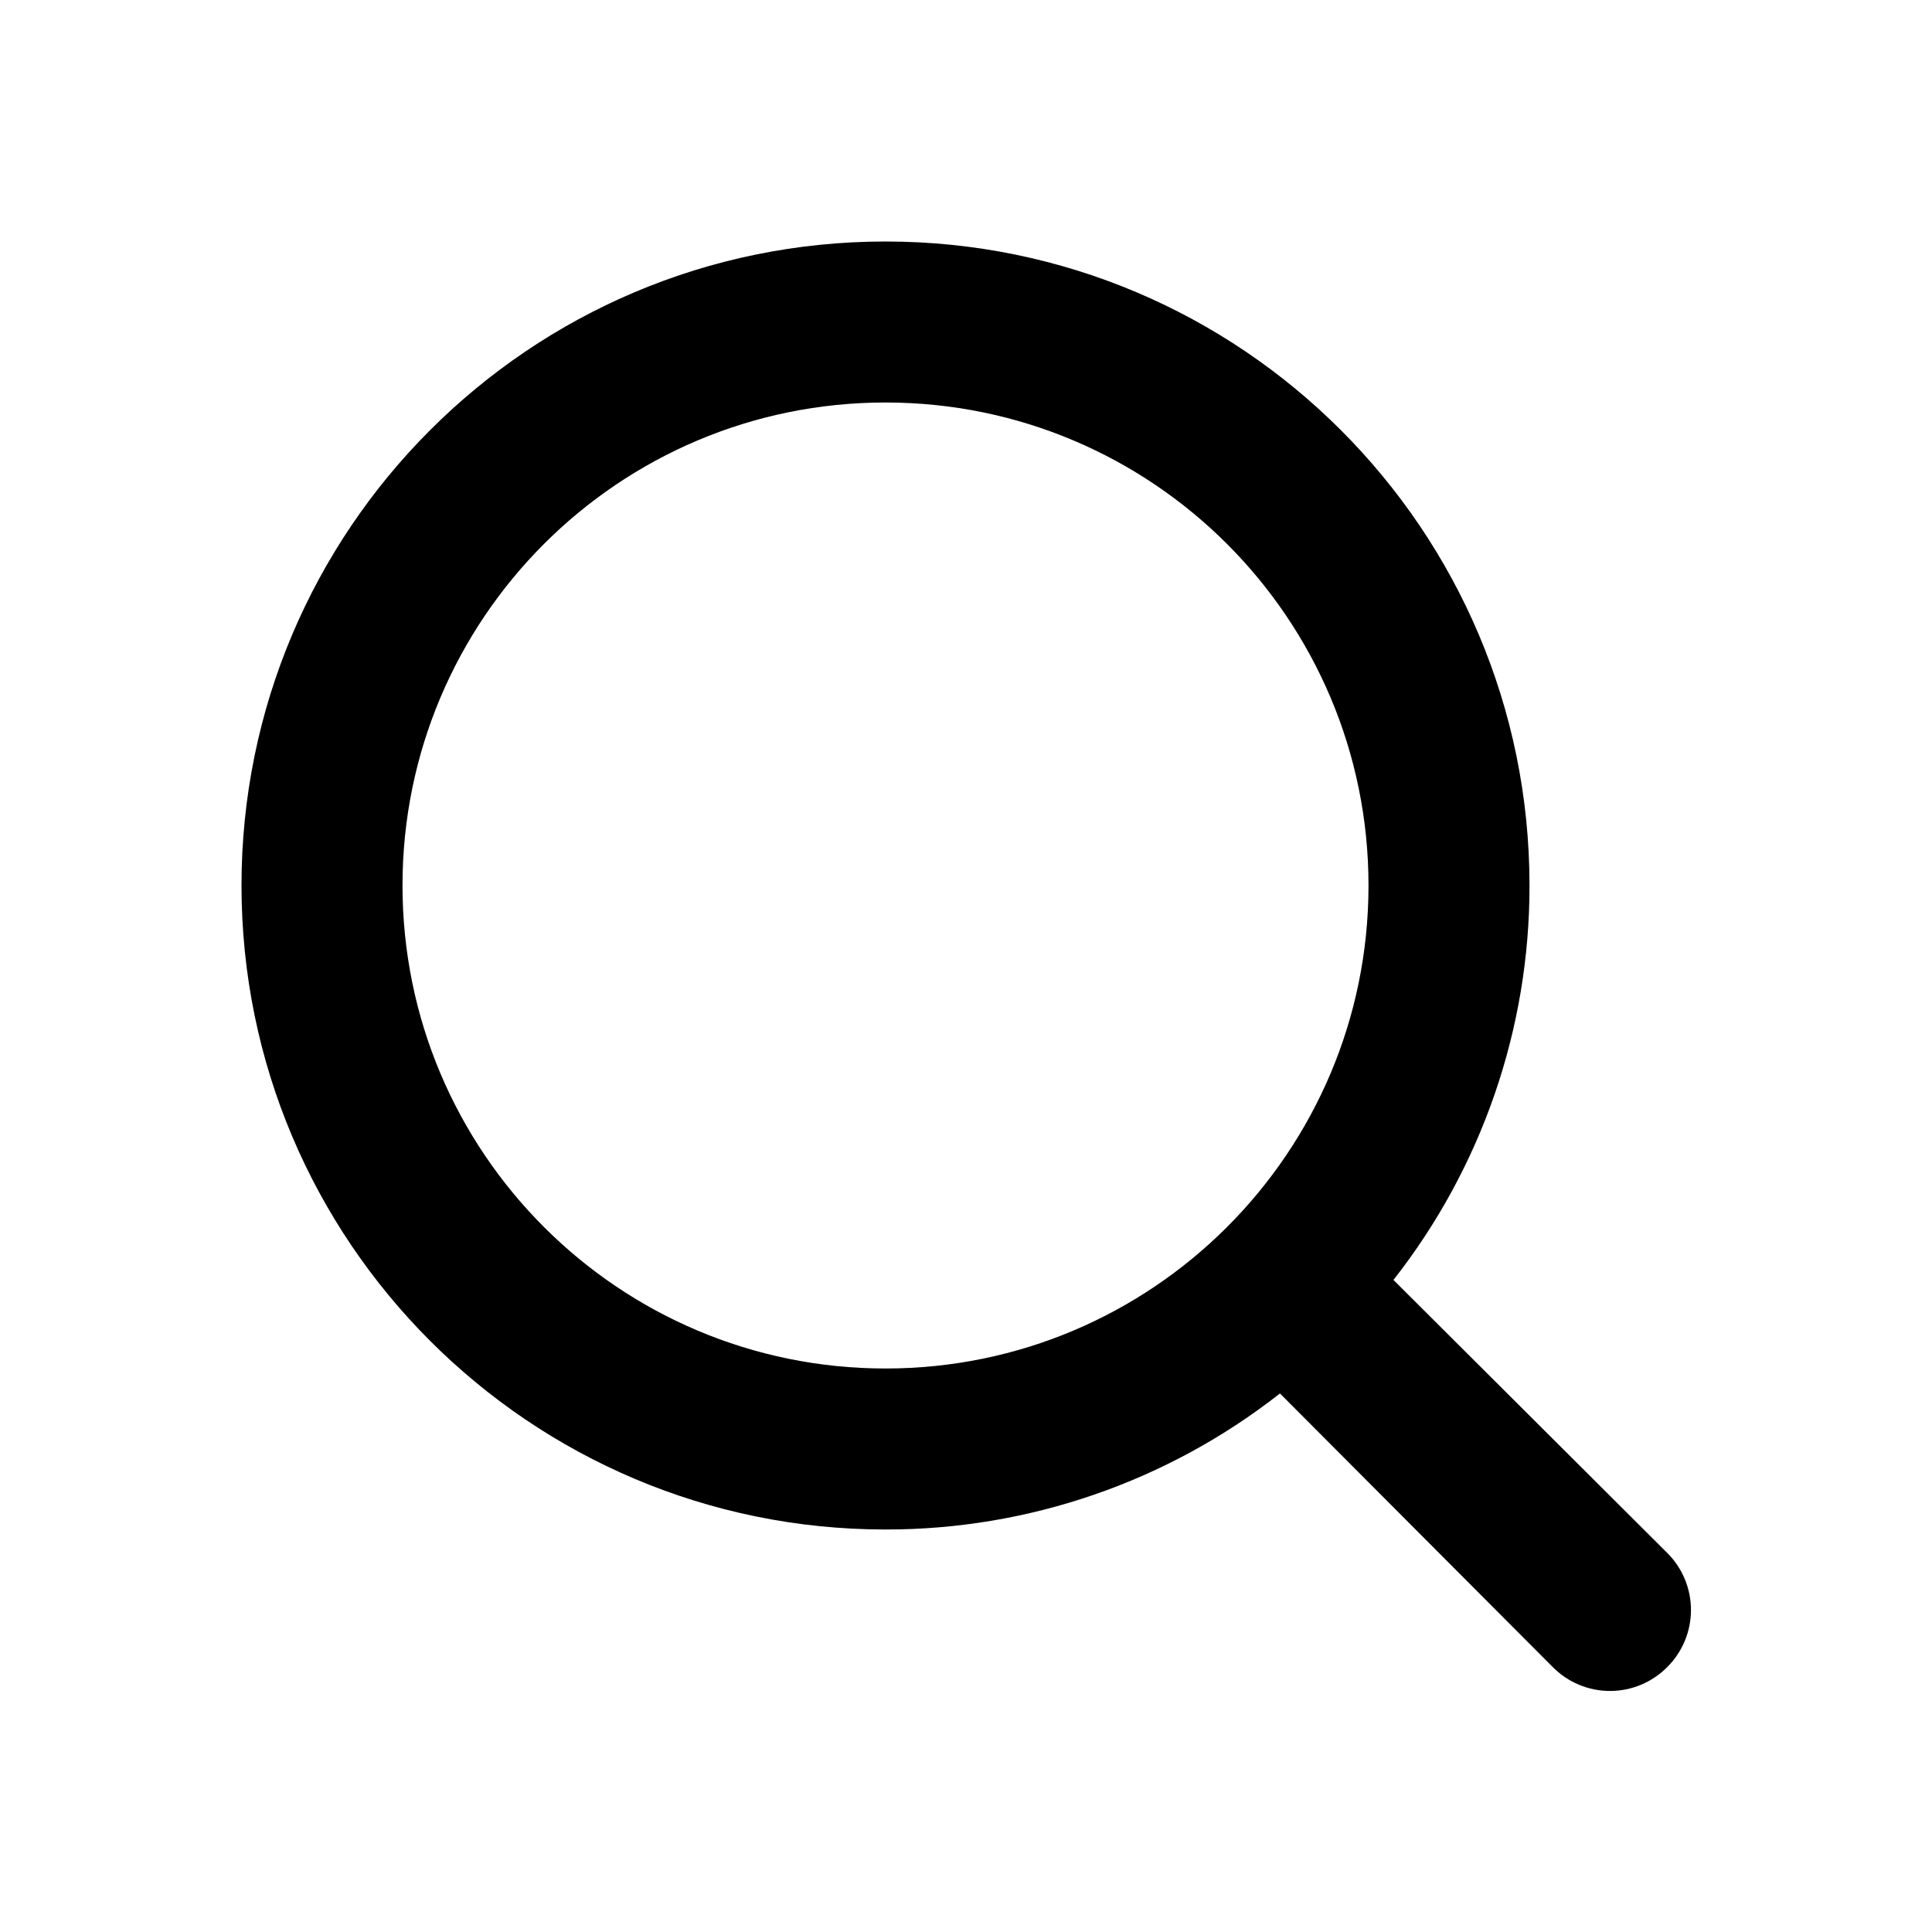
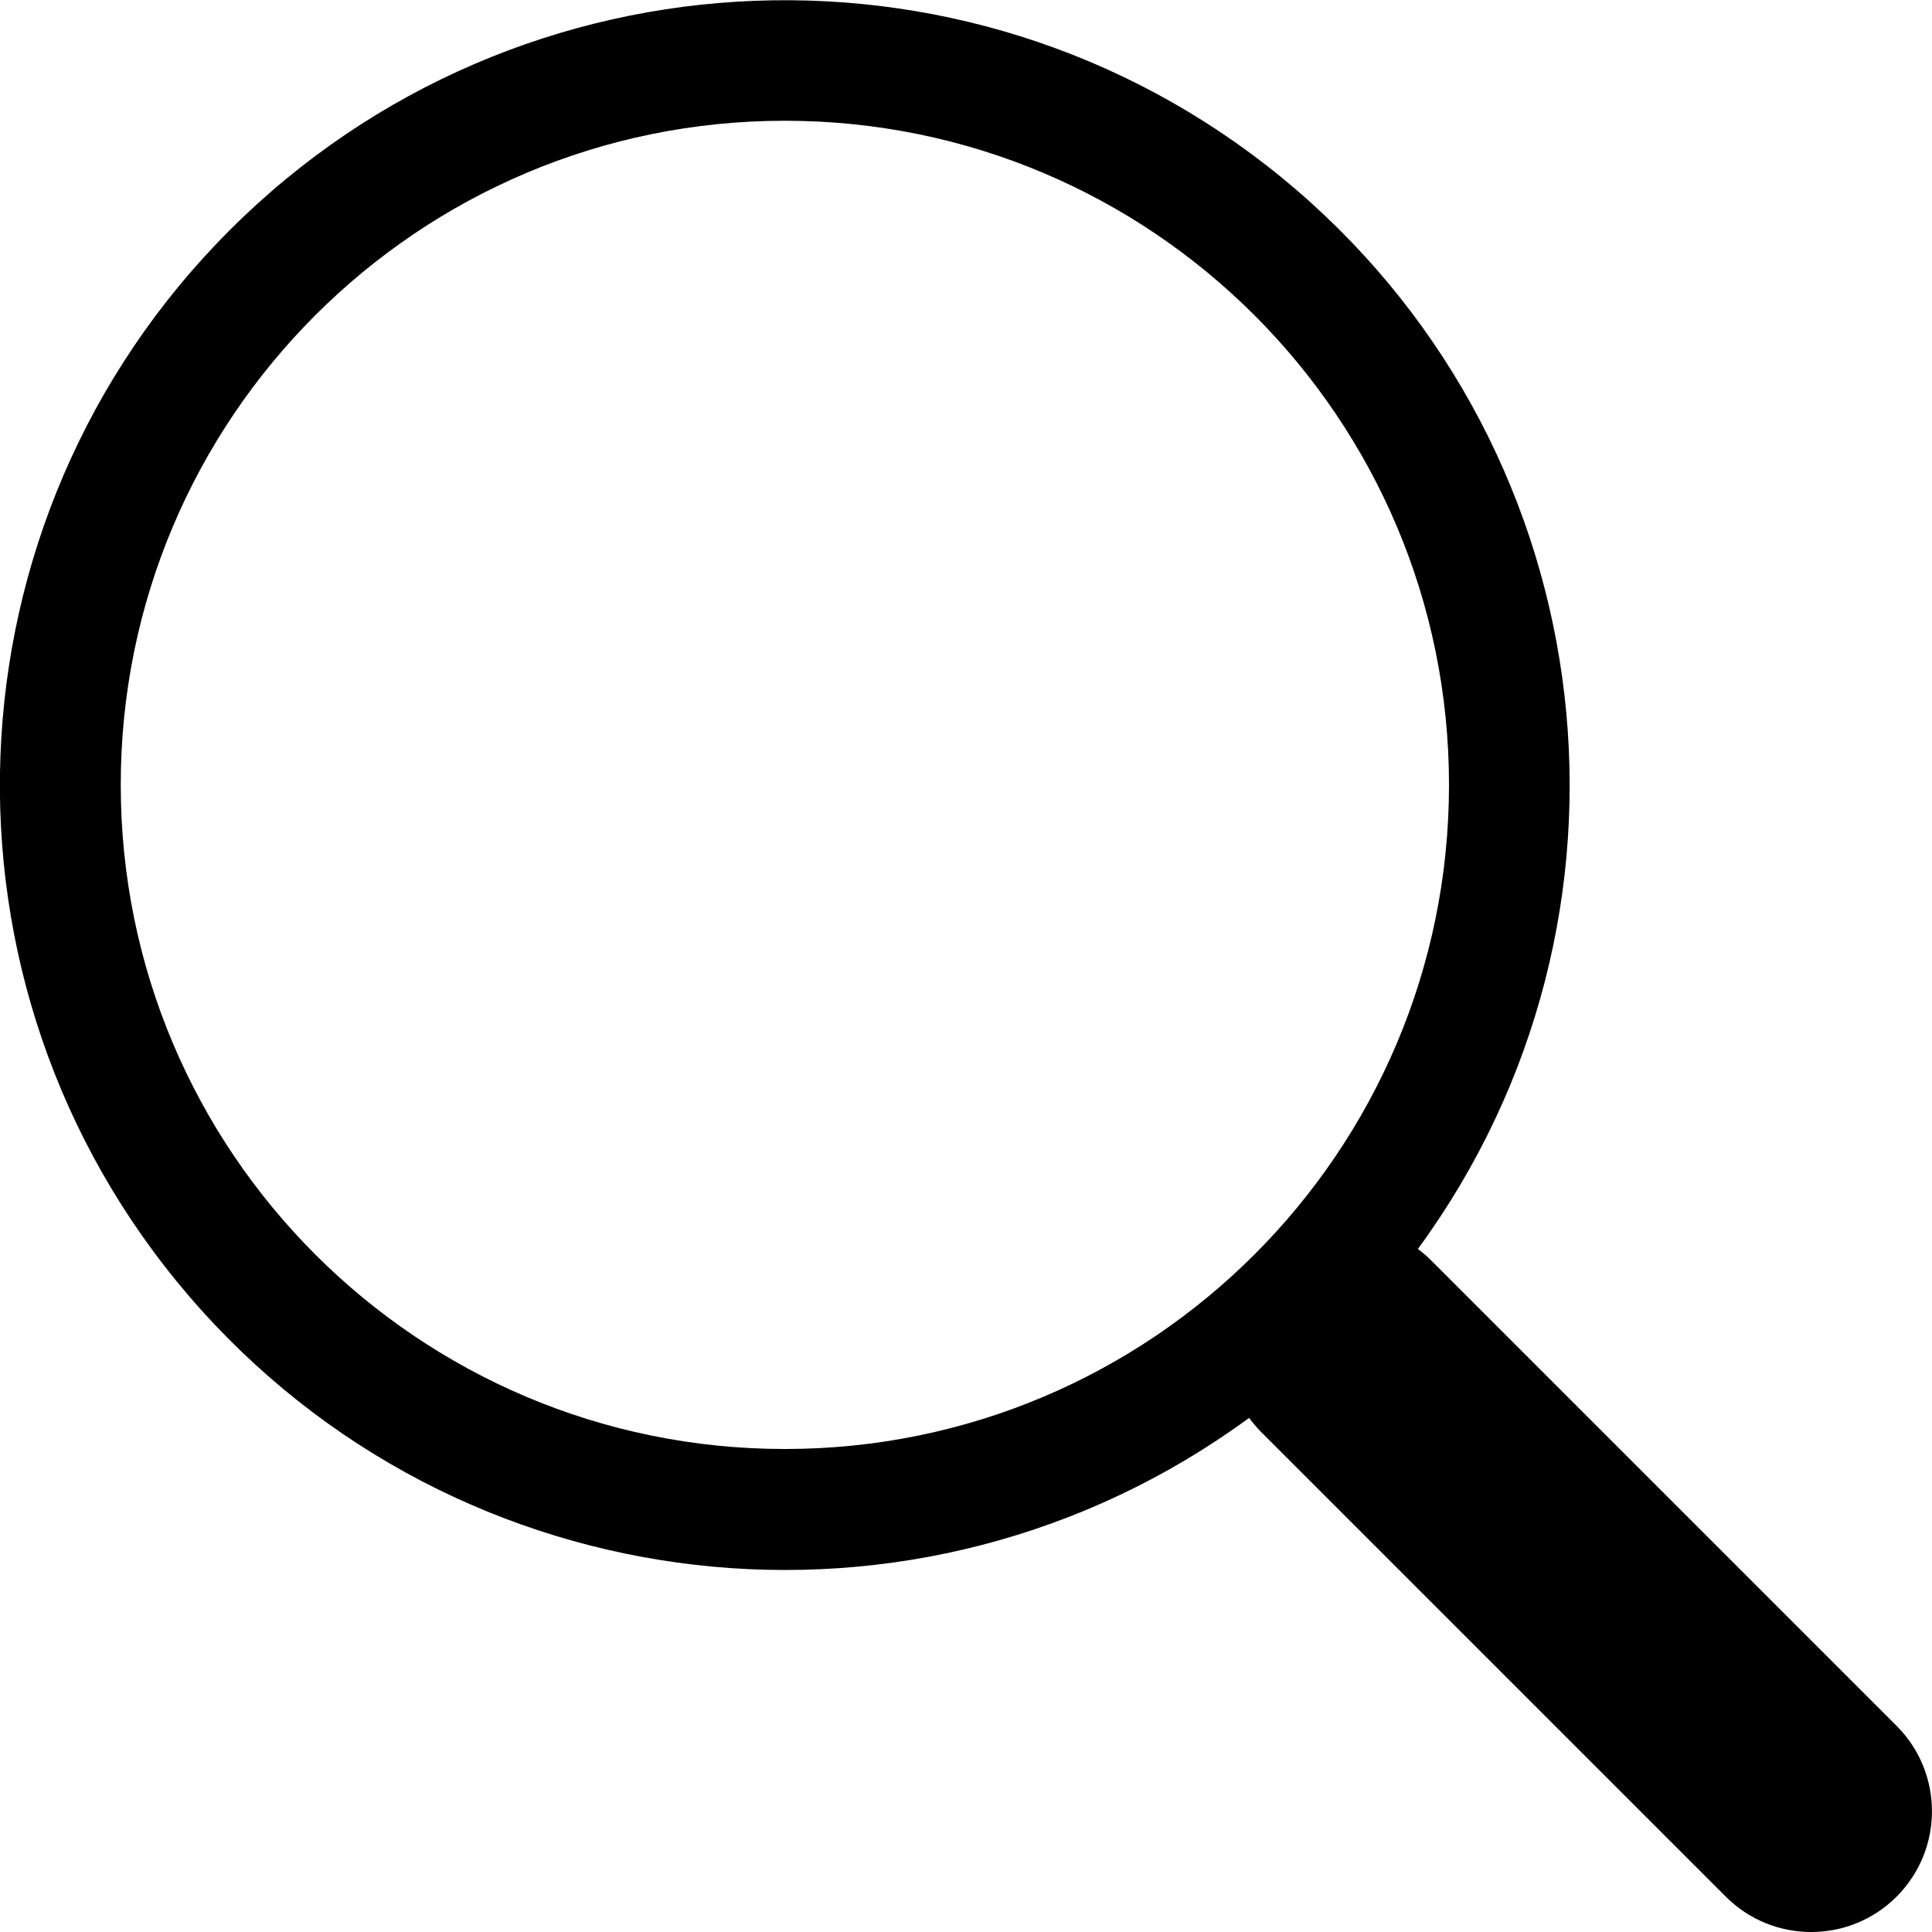
- <svg xmlns="http://www.w3.org/2000/svg" viewBox="0 0 24 24" id="search" width="24" height="24">
-   <g data-name="Layer 2">
-     <path d="m20.71 19.29-3.4-3.39A7.92 7.92 0 0 0 19 11a8 8 0 1 0-8 8 7.92 7.92 0 0 0 4.9-1.69l3.39 3.4a1 1 0 0 0 1.42 0 1 1 0 0 0 0-1.42zM5 11a6 6 0 1 1 6 6 6 6 0 0 1-6-6z" data-name="search" />
-   </g>
+ <svg xmlns="http://www.w3.org/2000/svg" className="size-4 text-gray-400" width="16" height="16" fill="currentColor" viewBox="0 0 16 16">
+   <path d="M11.742 10.344a6.5 6.5 0 1 0-1.397 1.398h-.001c.03.04.062.078.098.115l3.85 3.85a1 1 0 0 0 1.415-1.414l-3.85-3.85a1.007 1.007 0 0 0-.115-.1zM12 6.5a5.5 5.5 0 1 1-11 0 5.5 5.5 0 0 1 11 0z" />
</svg>
